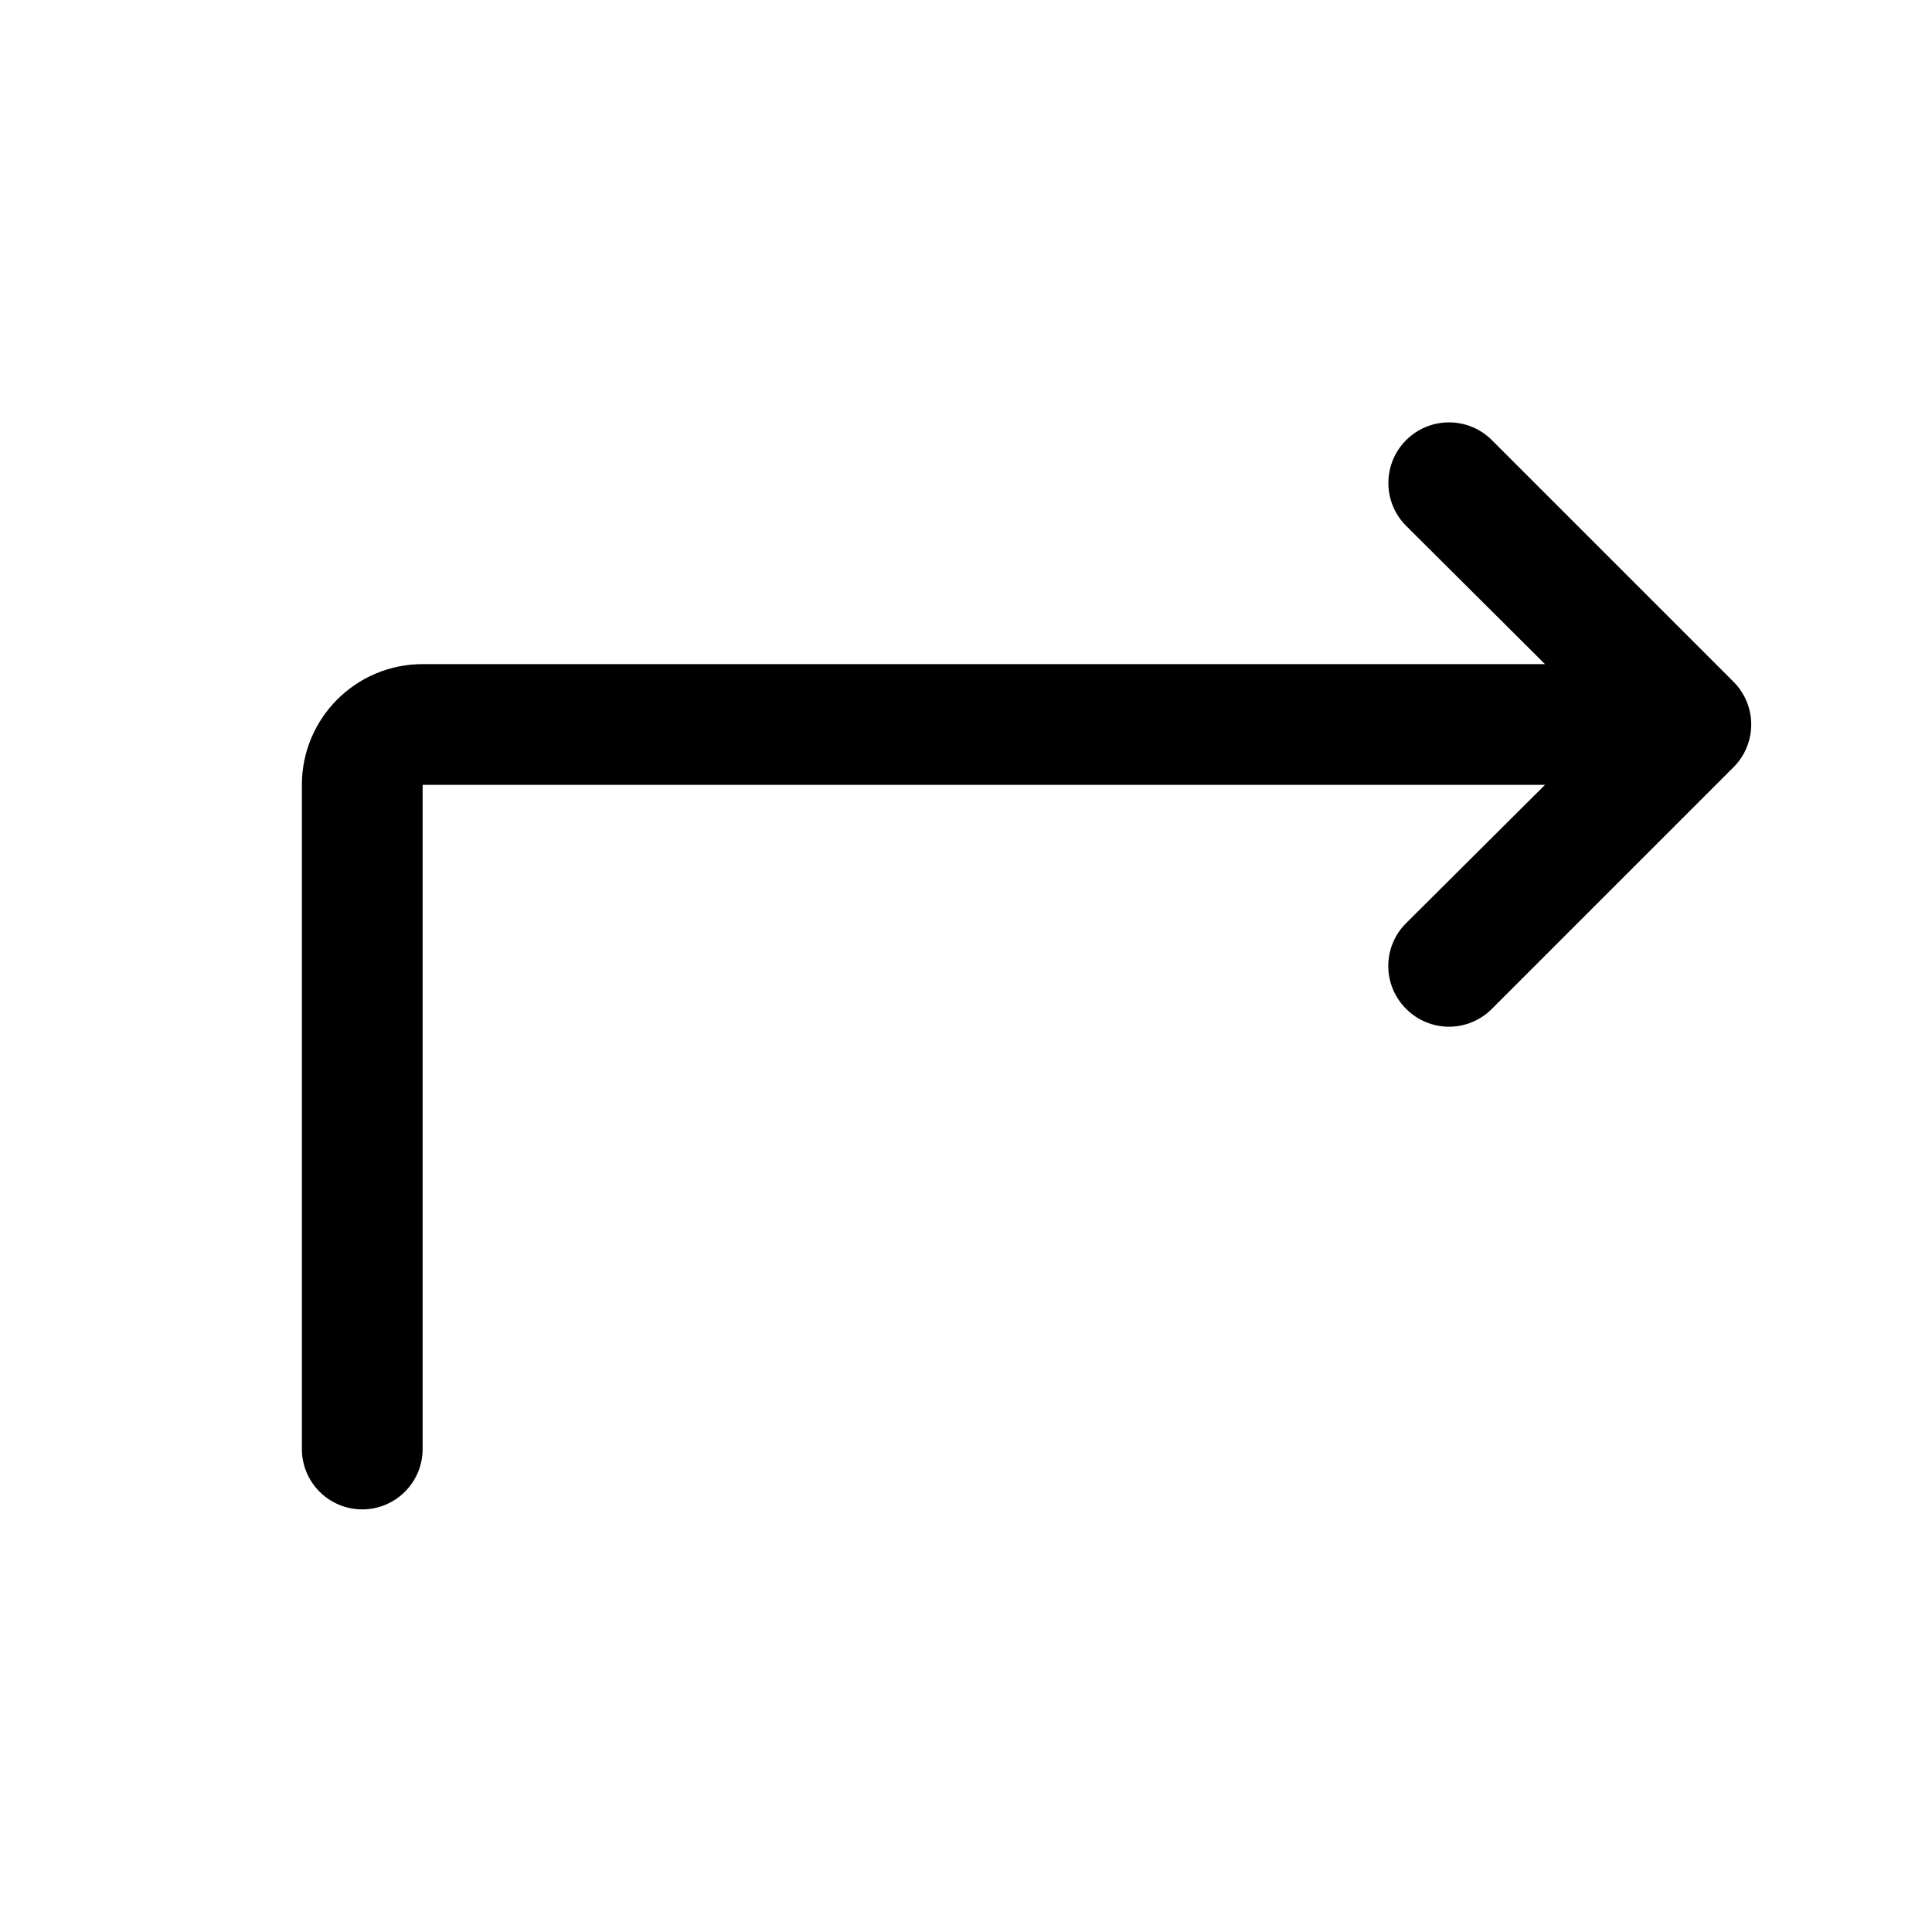
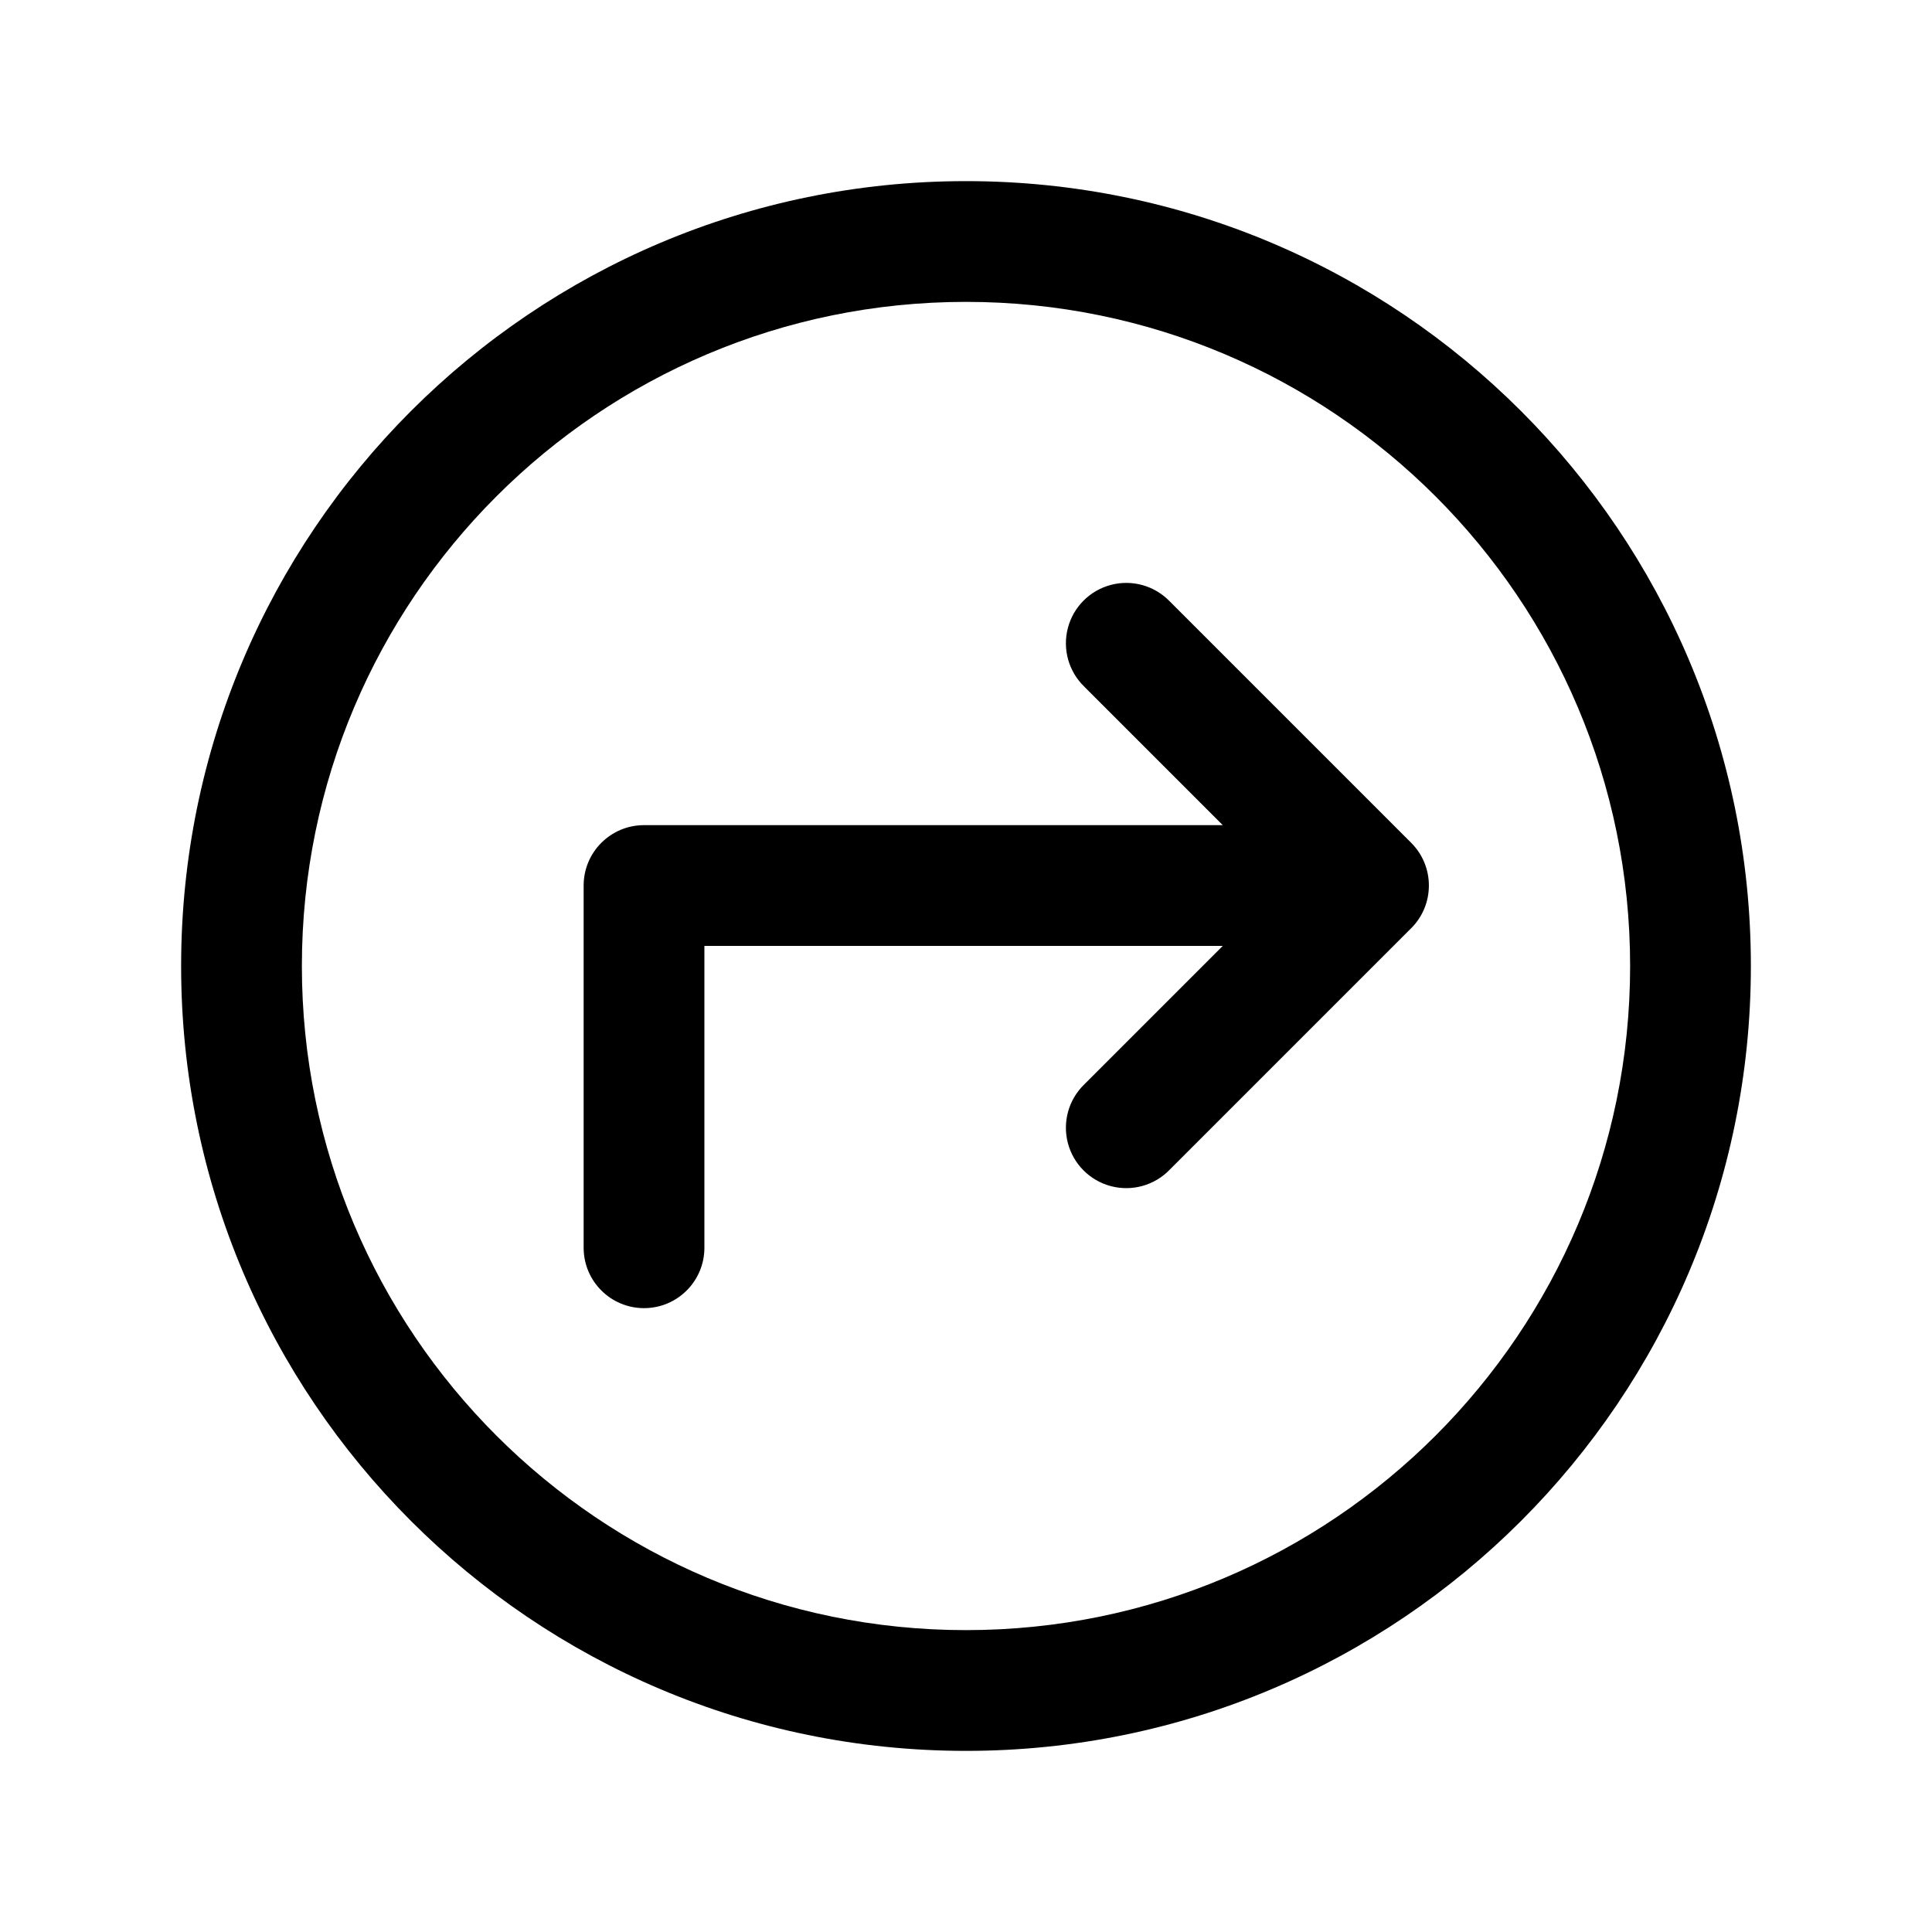
<svg xmlns="http://www.w3.org/2000/svg" viewBox="0 0 32 32">
-   <path d="M28.71 11.29l-4-4a1 1 0 10-1.42 1.42l2.3 2.29H7a2 2 0 00-2 2v11a1 1 0 002 0V13h18.59l-2.3 2.29a1 1 0 000 1.42 1 1 0 001.42 0l4-4a1 1 0 000-1.42z" />
+   <path fill-rule="evenodd" d="M5 16C5 9.925 9.925 5 16 5s11 4.925 11 11-4.925 11-11 11S5 22.075 5 16zM16 3C8.82 3 3 8.82 3 16s5.82 13 13 13 13-5.82 13-13S23.18 3 16 3zm3.374 6.96a1 1 0 10-1.414 1.414l2.293 2.293h-9.586a1 1 0 00-1 1v6a1 1 0 002 0v-5h8.586L17.96 17.96a1 1 0 101.414 1.414l4-4a1 1 0 000-1.414l-4-4z" />
</svg>
